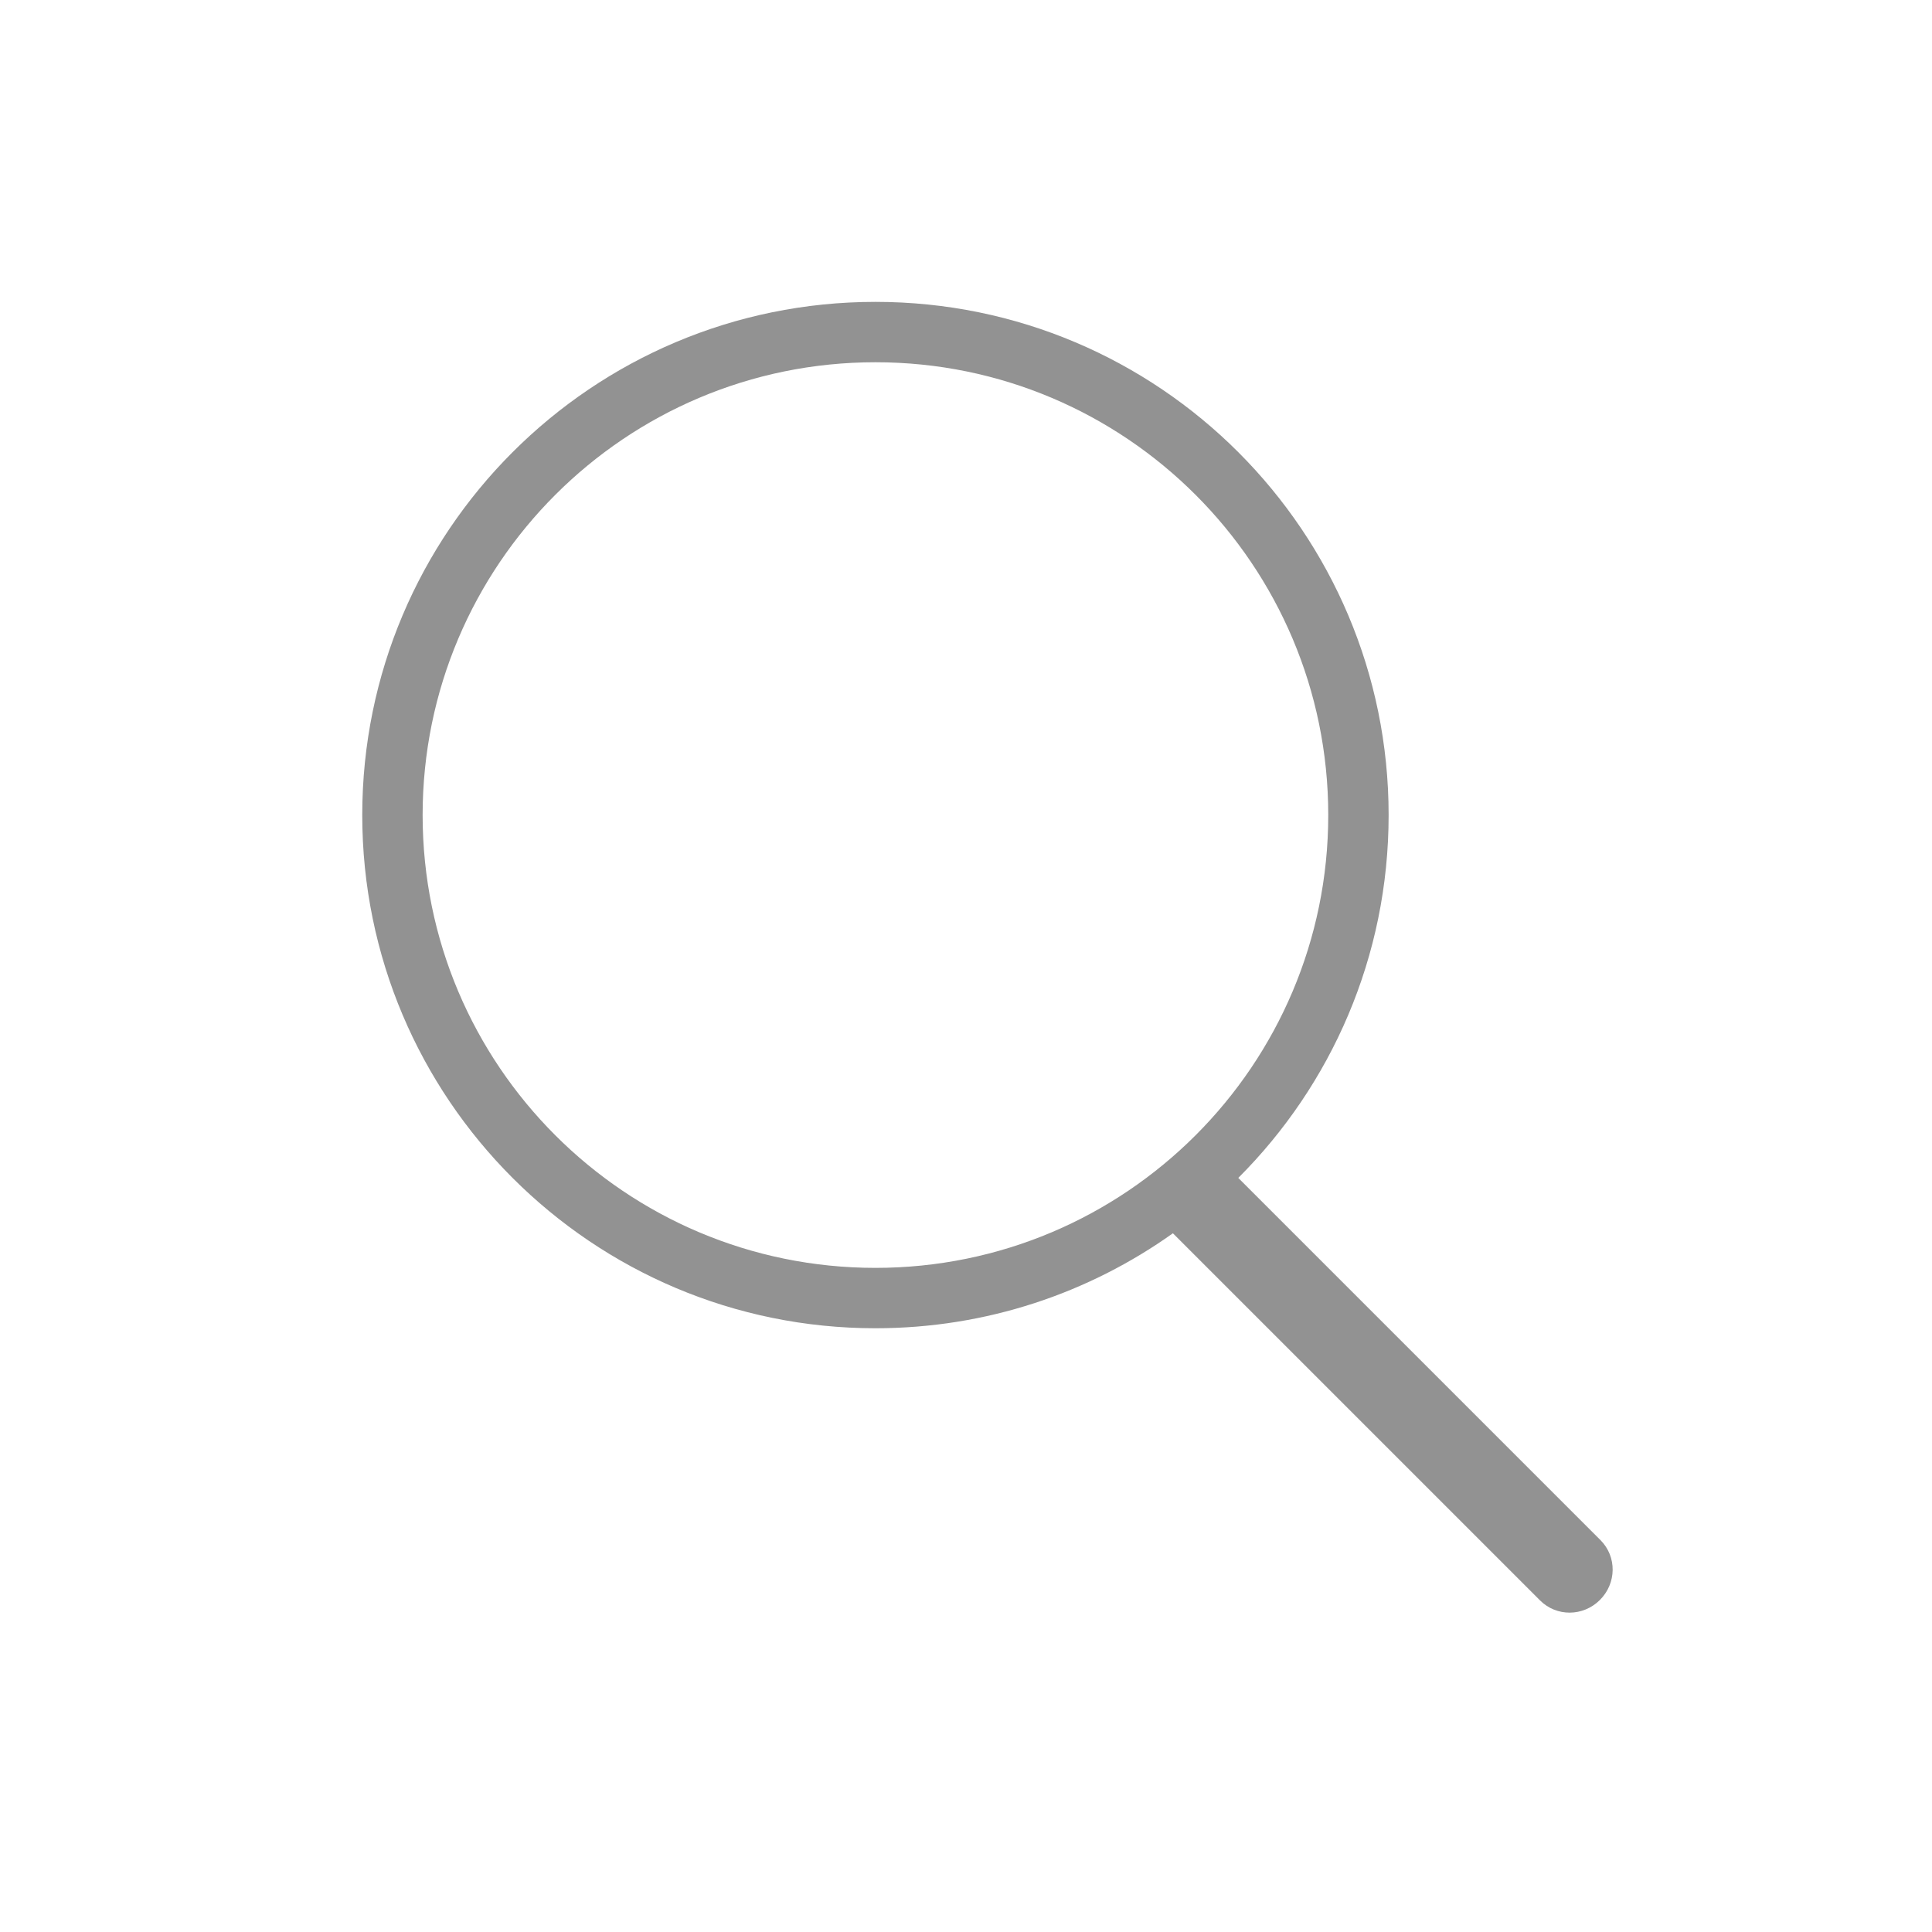
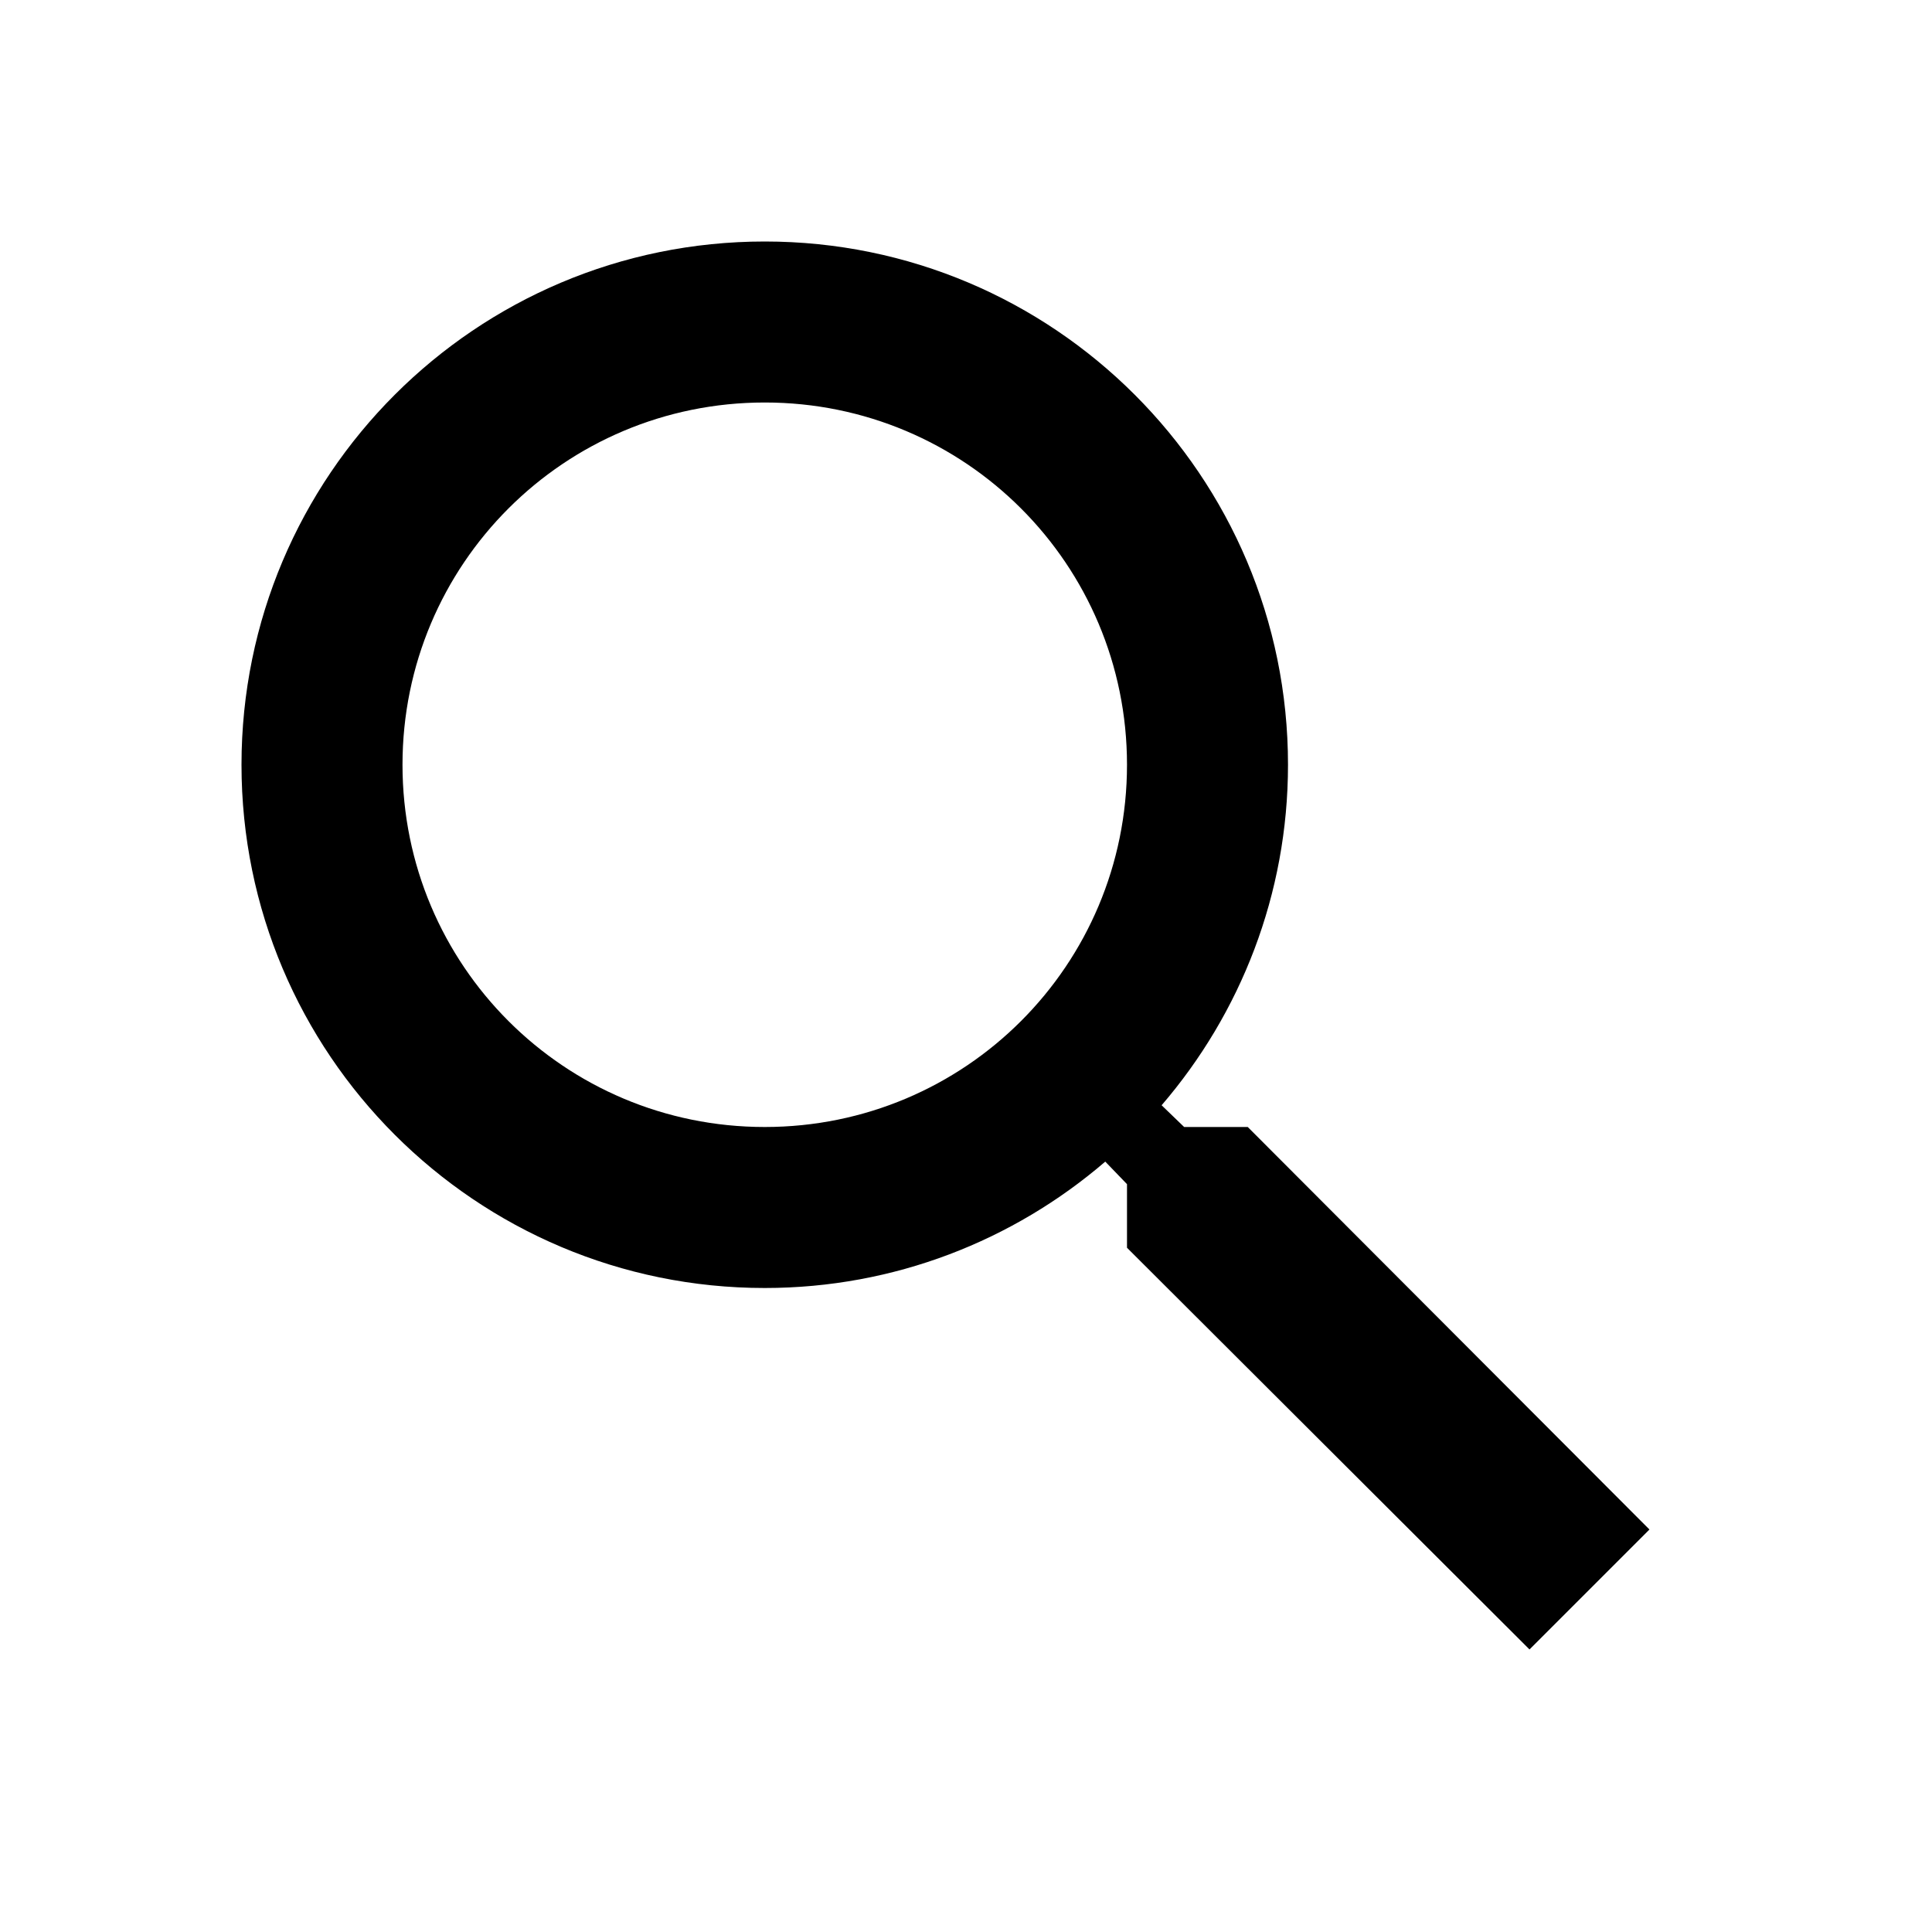
- <svg xmlns="http://www.w3.org/2000/svg" height="32px" version="1.1" viewBox="0 0 32 32" width="32px">
-   <defs />
-   <g fill="none" fill-rule="evenodd" id="Page-1" stroke="none" stroke-width="1">
-     <g fill="#929292" id="icon-111-search">
-       <path d="M19.427,20.427 C18.037,21.417 16.337,22 14.5,22 C9.806,22 6,18.194 6,13.5 C6,8.806 9.806,5 14.5,5 C19.194,5 23,8.806 23,13.5 C23,15.847 22.049,17.972 20.51,19.51 L26.508,25.508 C26.783,25.783 26.776,26.224 26.5,26.5 C26.222,26.778 25.78,26.78 25.508,26.508 L19.427,20.427 L19.427,20.427 Z M14.5,21 C18.642,21 22,17.642 22,13.5 C22,9.358 18.642,6 14.5,6 C10.358,6 7,9.358 7,13.5 C7,17.642 10.358,21 14.5,21 L14.5,21 Z" id="search" />
-     </g>
-   </g>
+ <svg xmlns="http://www.w3.org/2000/svg" height="24px" viewBox="0 0 24 24" width="24px" fill="#000000">
+   <path d="M0 0h24v24H0V0z" fill="none" />
+   <path d="M15.5 14h-.79l-.28-.27C15.41 12.59 16 11.11 16 9.5 16 5.91 13.09 3 9.5 3S3 5.91 3 9.5 5.91 16 9.5 16c1.61 0 3.09-.59 4.23-1.57l.27.28v.79l5 4.99L20.49 19l-4.99-5zm-6 0C7.01 14 5 11.99 5 9.5S7.01 5 9.5 5 14 7.01 14 9.5 11.99 14 9.5 14z" />
</svg>
